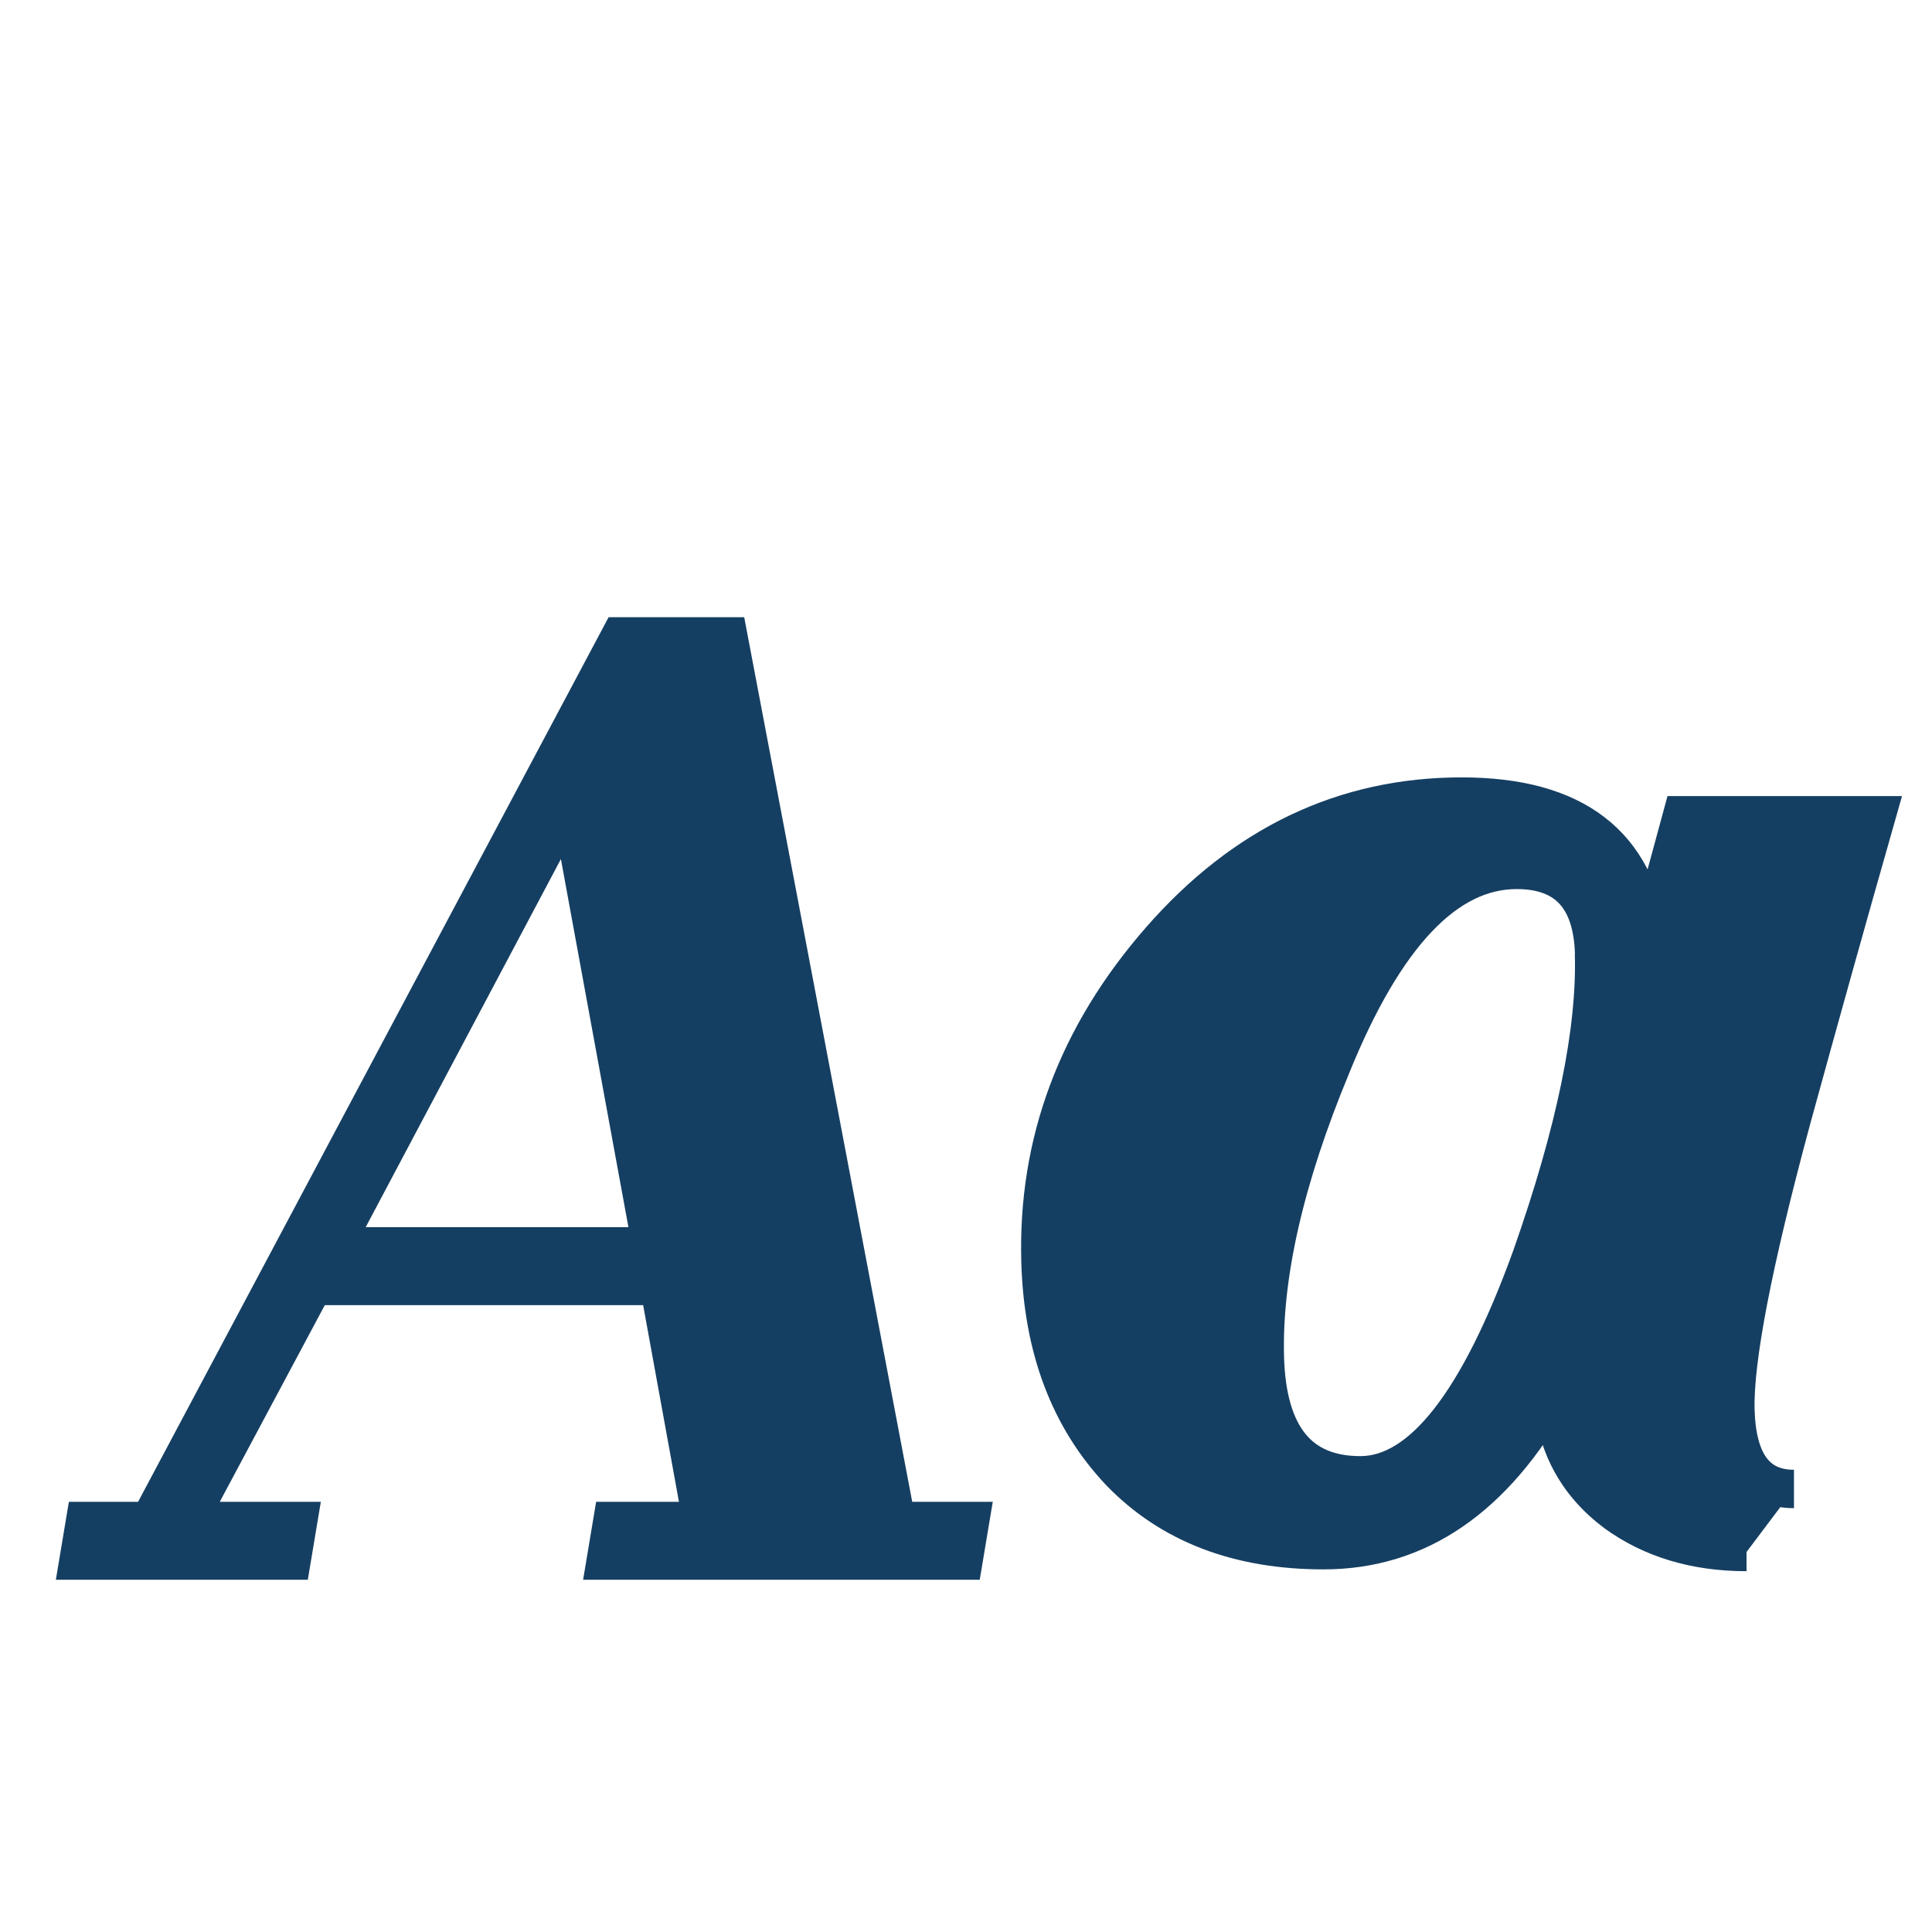
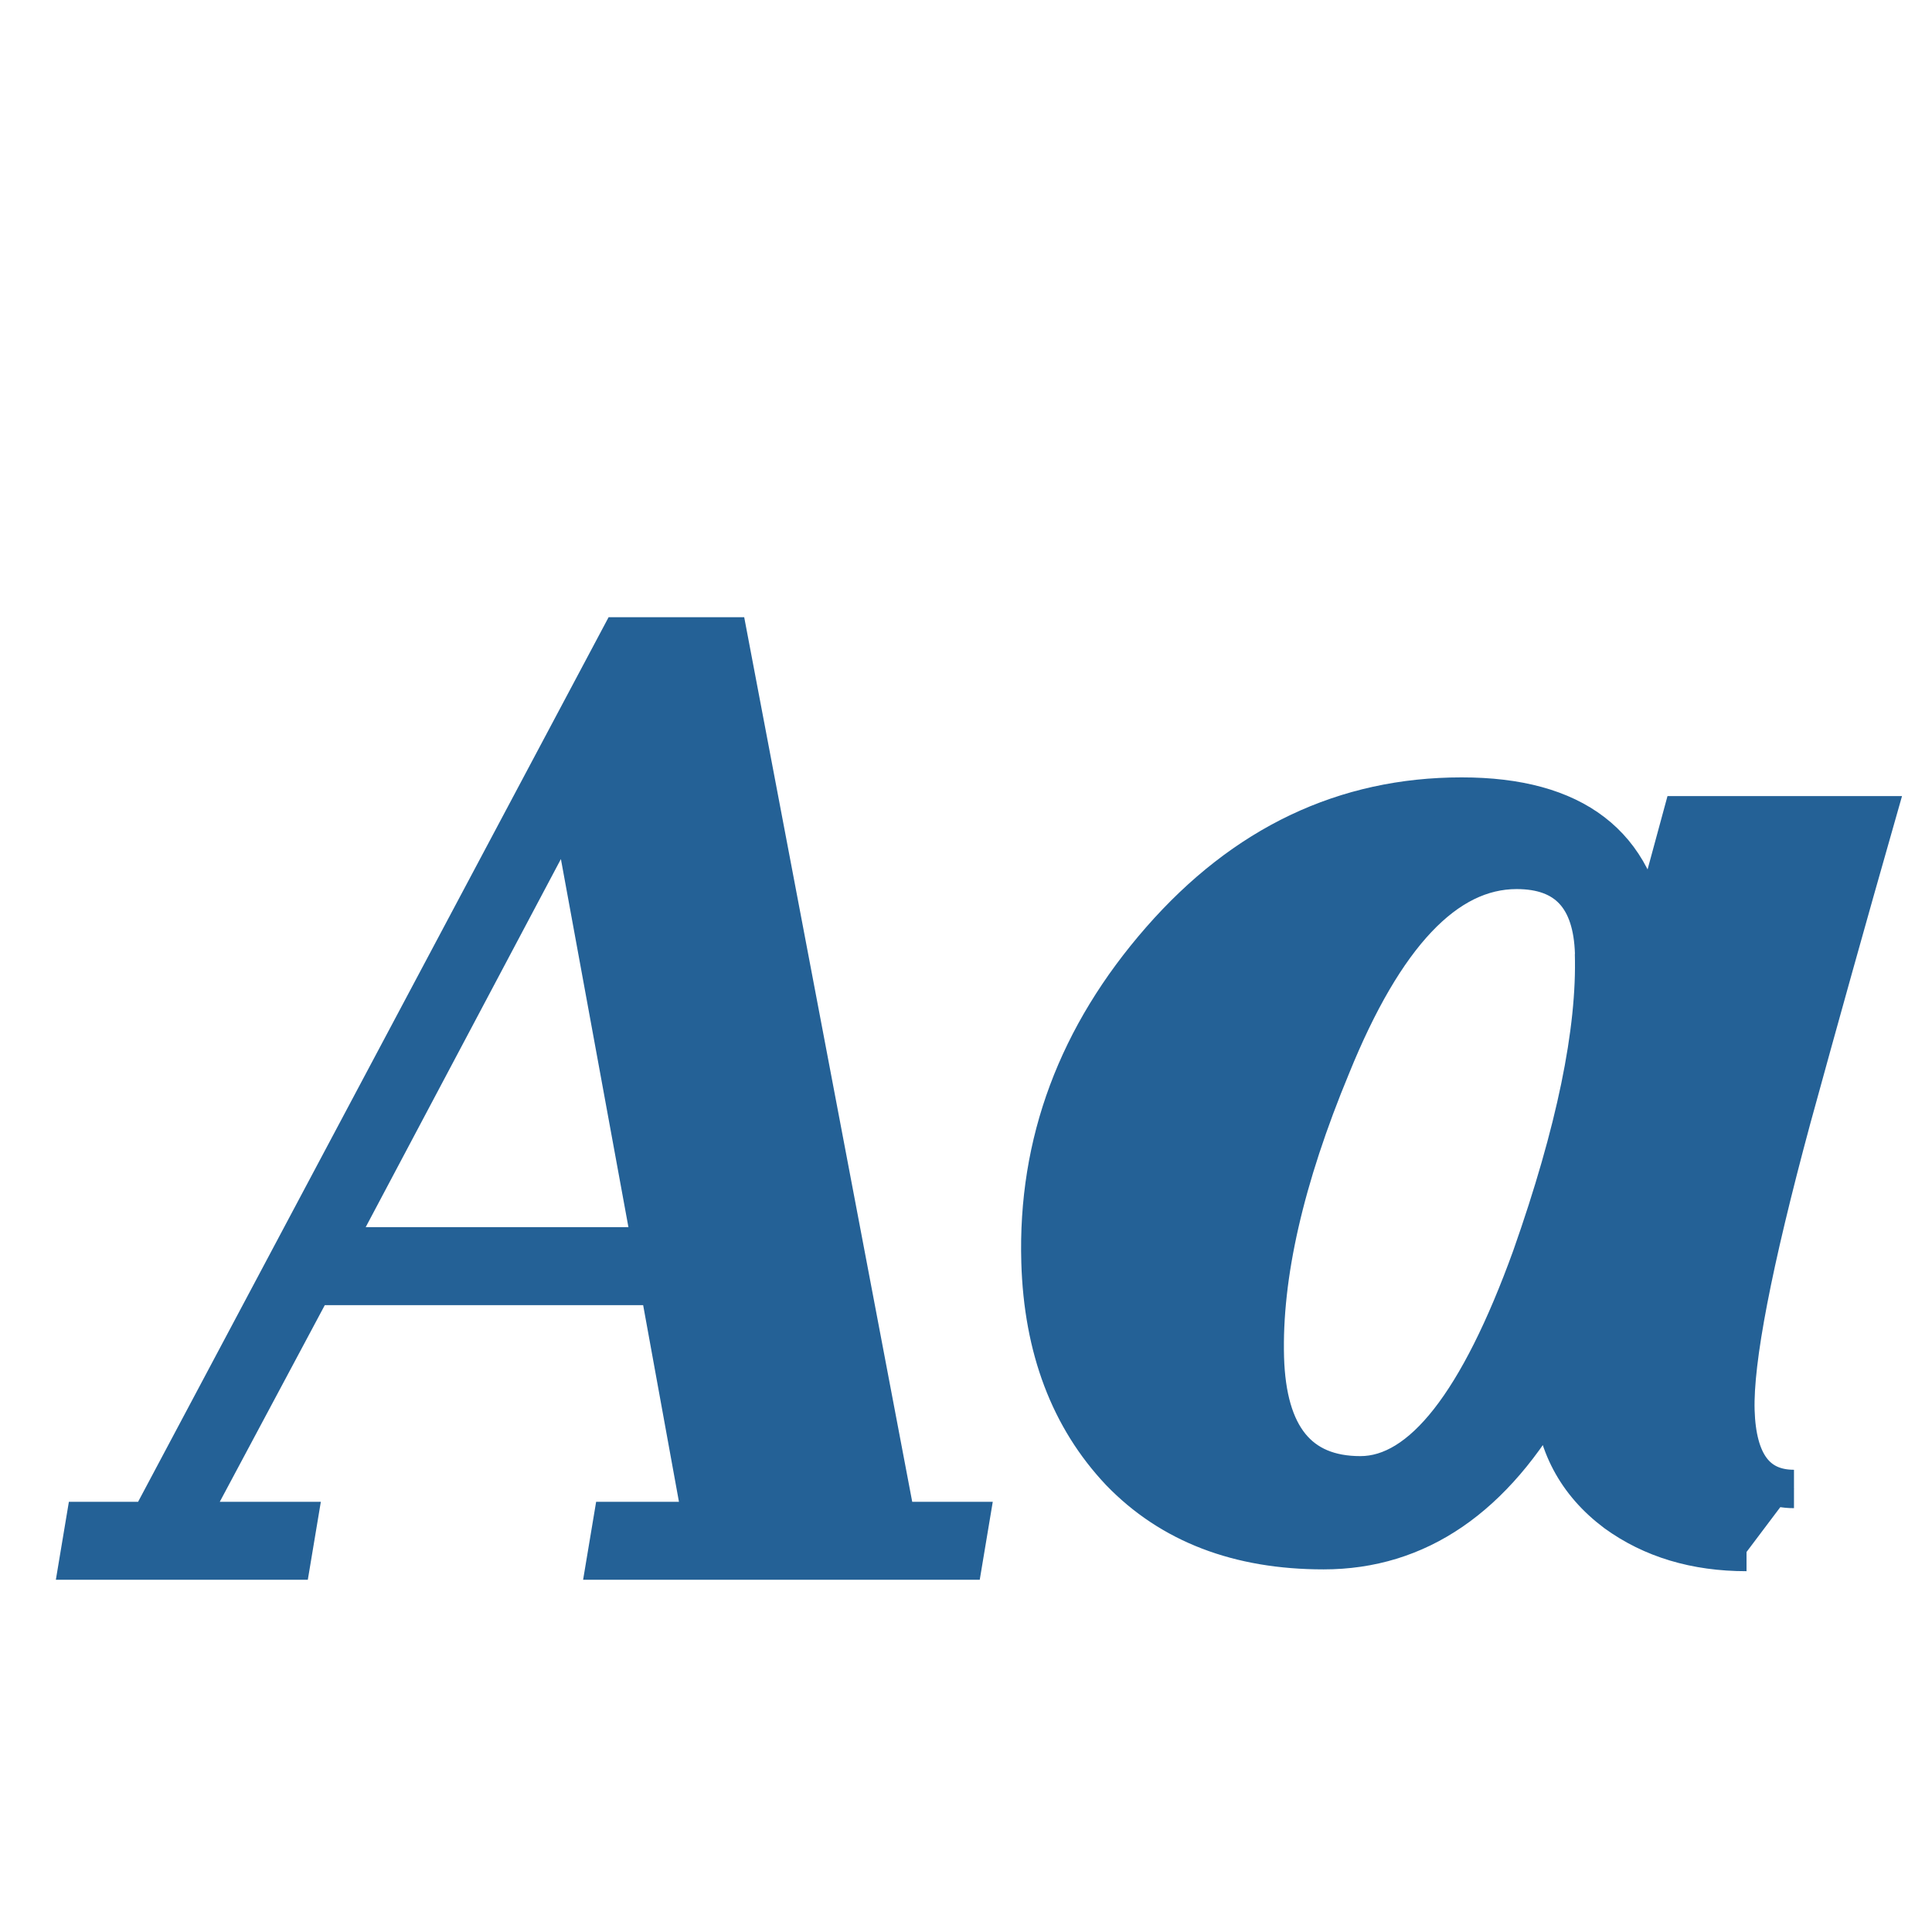
<svg xmlns="http://www.w3.org/2000/svg" width="16" height="16" id="svg2" version="1.1">
  <defs id="defs4" />
  <g id="layer1" style="display:inline" transform="translate(0,-1036.362)">
-     <path id="path4719" d="m 14.464,1049.215 c -0.424,0 -0.785,-0.109 -1.083,-0.325 -0.327,-0.245 -0.502,-0.574 -0.523,-0.989 -0.483,0.866 -1.115,1.299 -1.897,1.299 -0.706,0 -1.268,-0.216 -1.686,-0.649 -0.418,-0.443 -0.637,-1.022 -0.658,-1.737 -0.029,-0.989 0.303,-1.878 0.995,-2.669 0.692,-0.791 1.523,-1.186 2.493,-1.186 0.932,0 1.447,0.395 1.546,1.186 l 0.28,-1.031 1.61,0 c -0.239,0.838 -0.473,1.676 -0.703,2.514 -0.323,1.196 -0.478,2.001 -0.466,2.415 0.013,0.433 0.174,0.65 0.485,0.65 m -1.655,-4.435 c -0.014,-0.461 -0.227,-0.692 -0.642,-0.692 -0.584,0 -1.095,0.541 -1.534,1.624 -0.387,0.932 -0.57,1.737 -0.551,2.415 0.019,0.65 0.283,0.975 0.791,0.975 0.508,0 0.98,-0.603 1.416,-1.808 0.365,-1.036 0.538,-1.874 0.519,-2.514" style="font-size:11.052px;font-style:normal;font-variant:normal;font-weight:normal;font-stretch:normal;text-align:start;line-height:125%;letter-spacing:0px;word-spacing:0px;writing-mode:lr-tb;text-anchor:start;fill:#153f62;fill-opacity:1;stroke:#153f62;stroke-width:0.318;stroke-miterlimit:4;stroke-opacity:1;stroke-dasharray:none;display:inline;font-family:AustralianFlyingCorpsStencil;-inkscape-font-specification:AustralianFlyingCorpsStencil" />
-     <g transform="scale(0.9382251,1.065842)" style="font-size:10.259px;font-style:normal;font-weight:bold;line-height:125%;letter-spacing:0px;word-spacing:0px;fill:#236298;fill-opacity:1;stroke:none;font-family:Sans;-inkscape-font-specification:DejaVu Serif Bold Italic" id="text7319">
-       <path d="m 0.493,984.616 0.115,-0.606 0.611,0 4.153,-6.873 1.197,0 1.483,6.873 0.711,0 -0.115,0.606 -3.501,0 0.115,-0.606 0.731,0 -0.316,-1.528 -2.81,0 -0.927,1.528 0.892,0 -0.115,0.606 -2.224,0 m 2.735,-2.74 2.319,0 -0.596,-2.86 -1.723,2.86" style="font-style:italic;font-variant:normal;font-stretch:normal;fill:#153f62;font-family:DejaVu Serif;-inkscape-font-specification:DejaVu Serif Bold Italic;fill-opacity:1" id="path7303" />
+     <path id="path4719" d="m 14.464,1049.215 c -0.424,0 -0.785,-0.109 -1.083,-0.325 -0.327,-0.245 -0.502,-0.574 -0.523,-0.989 -0.483,0.866 -1.115,1.299 -1.897,1.299 -0.706,0 -1.268,-0.216 -1.686,-0.649 -0.418,-0.443 -0.637,-1.022 -0.658,-1.737 -0.029,-0.989 0.303,-1.878 0.995,-2.669 0.692,-0.791 1.523,-1.186 2.493,-1.186 0.932,0 1.447,0.395 1.546,1.186 l 0.28,-1.031 1.61,0 c -0.239,0.838 -0.473,1.676 -0.703,2.514 -0.323,1.196 -0.478,2.001 -0.466,2.415 0.013,0.433 0.174,0.65 0.485,0.65 m -1.655,-4.435 c -0.014,-0.461 -0.227,-0.692 -0.642,-0.692 -0.584,0 -1.095,0.541 -1.534,1.624 -0.387,0.932 -0.57,1.737 -0.551,2.415 0.019,0.65 0.283,0.975 0.791,0.975 0.508,0 0.98,-0.603 1.416,-1.808 0.365,-1.036 0.538,-1.874 0.519,-2.514" style="font-size:11.052px;font-style:normal;font-variant:normal;font-weight:normal;font-stretch:normal;text-align:start;line-height:125%;letter-spacing:0px;word-spacing:0px;writing-mode:lr-tb;text-anchor:start;fill:#246196;fill-opacity:1;stroke:#246196;stroke-width:0.318;stroke-miterlimit:4;stroke-opacity:1;stroke-dasharray:none;display:inline;font-family:AustralianFlyingCorpsStencil;-inkscape-font-specification:AustralianFlyingCorpsStencil" />
+     <g transform="scale(0.9382251,1.065842)" style="font-size:10.259px;font-style:normal;font-weight:bold;line-height:125%;letter-spacing:0px;word-spacing:0px;fill:#246196;fill-opacity:1;stroke:none;font-family:Sans;-inkscape-font-specification:DejaVu Serif Bold Italic" id="text7319">
+       <path d="m 0.493,984.616 0.115,-0.606 0.611,0 4.153,-6.873 1.197,0 1.483,6.873 0.711,0 -0.115,0.606 -3.501,0 0.115,-0.606 0.731,0 -0.316,-1.528 -2.81,0 -0.927,1.528 0.892,0 -0.115,0.606 -2.224,0 m 2.735,-2.74 2.319,0 -0.596,-2.86 -1.723,2.86" style="font-style:italic;font-variant:normal;font-stretch:normal;fill:#246196;font-family:DejaVu Serif;-inkscape-font-specification:DejaVu Serif Bold Italic;fill-opacity:1" id="path7303" />
    </g>
  </g>
</svg>
